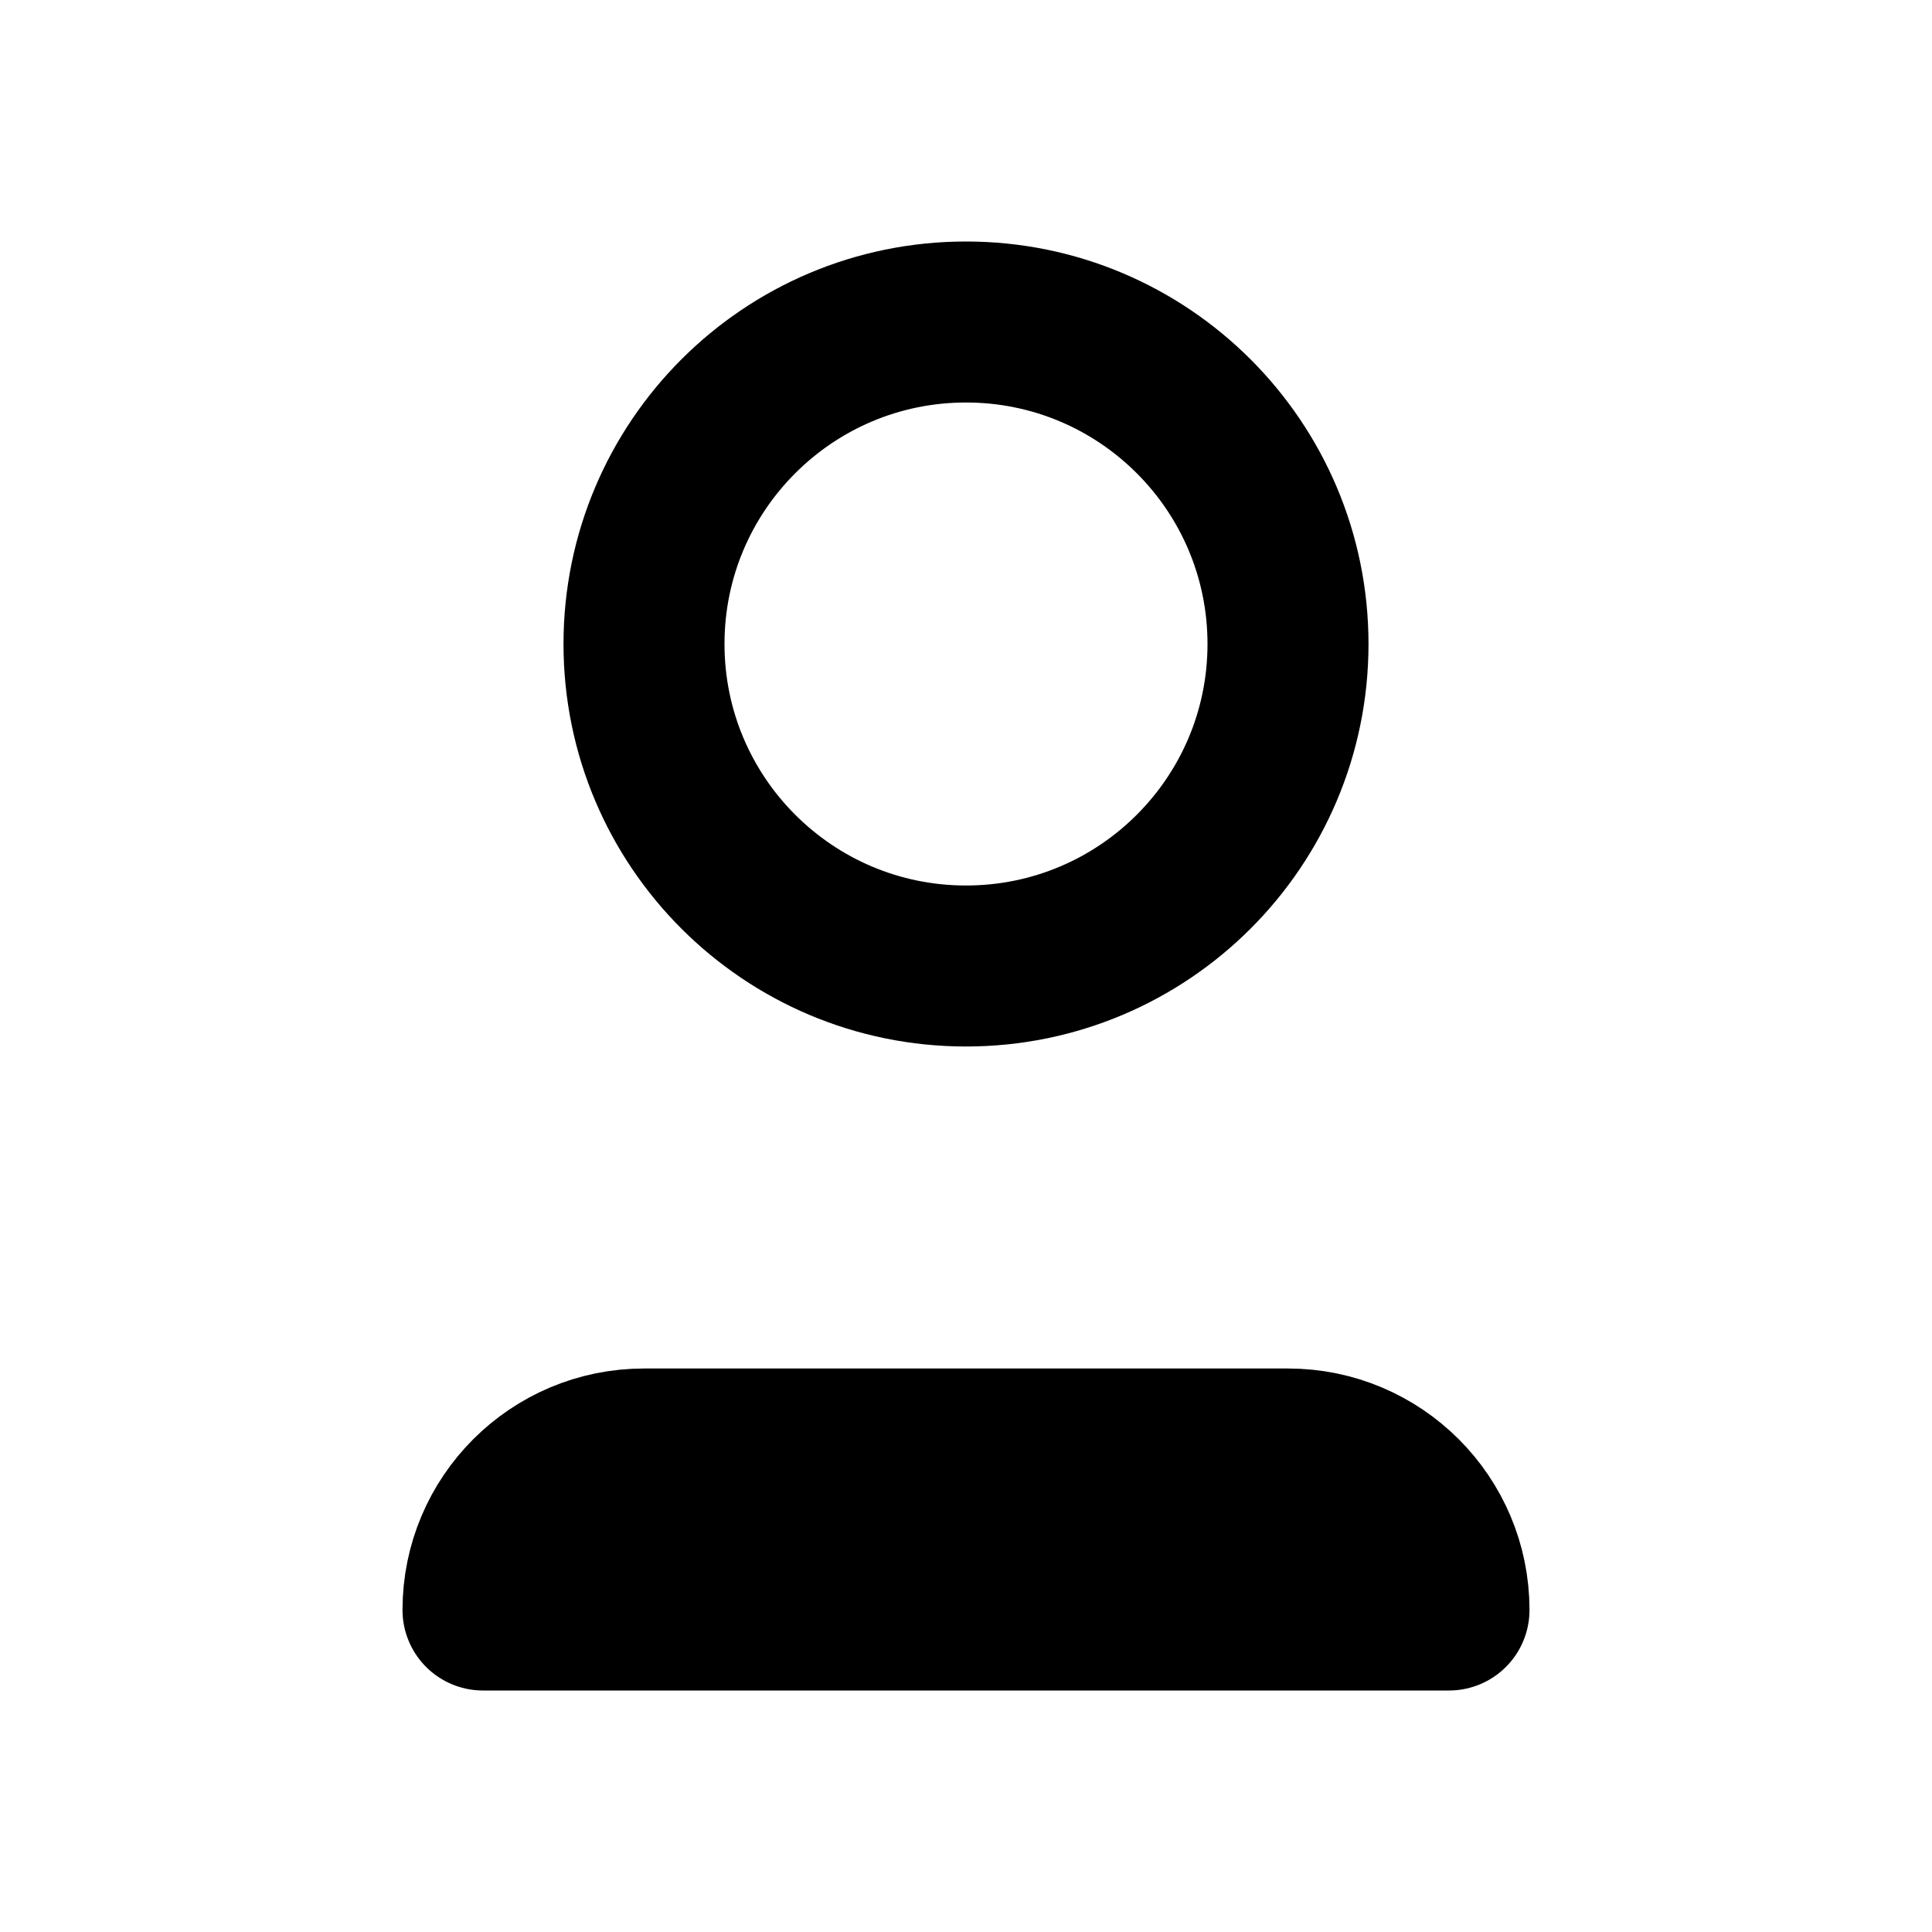
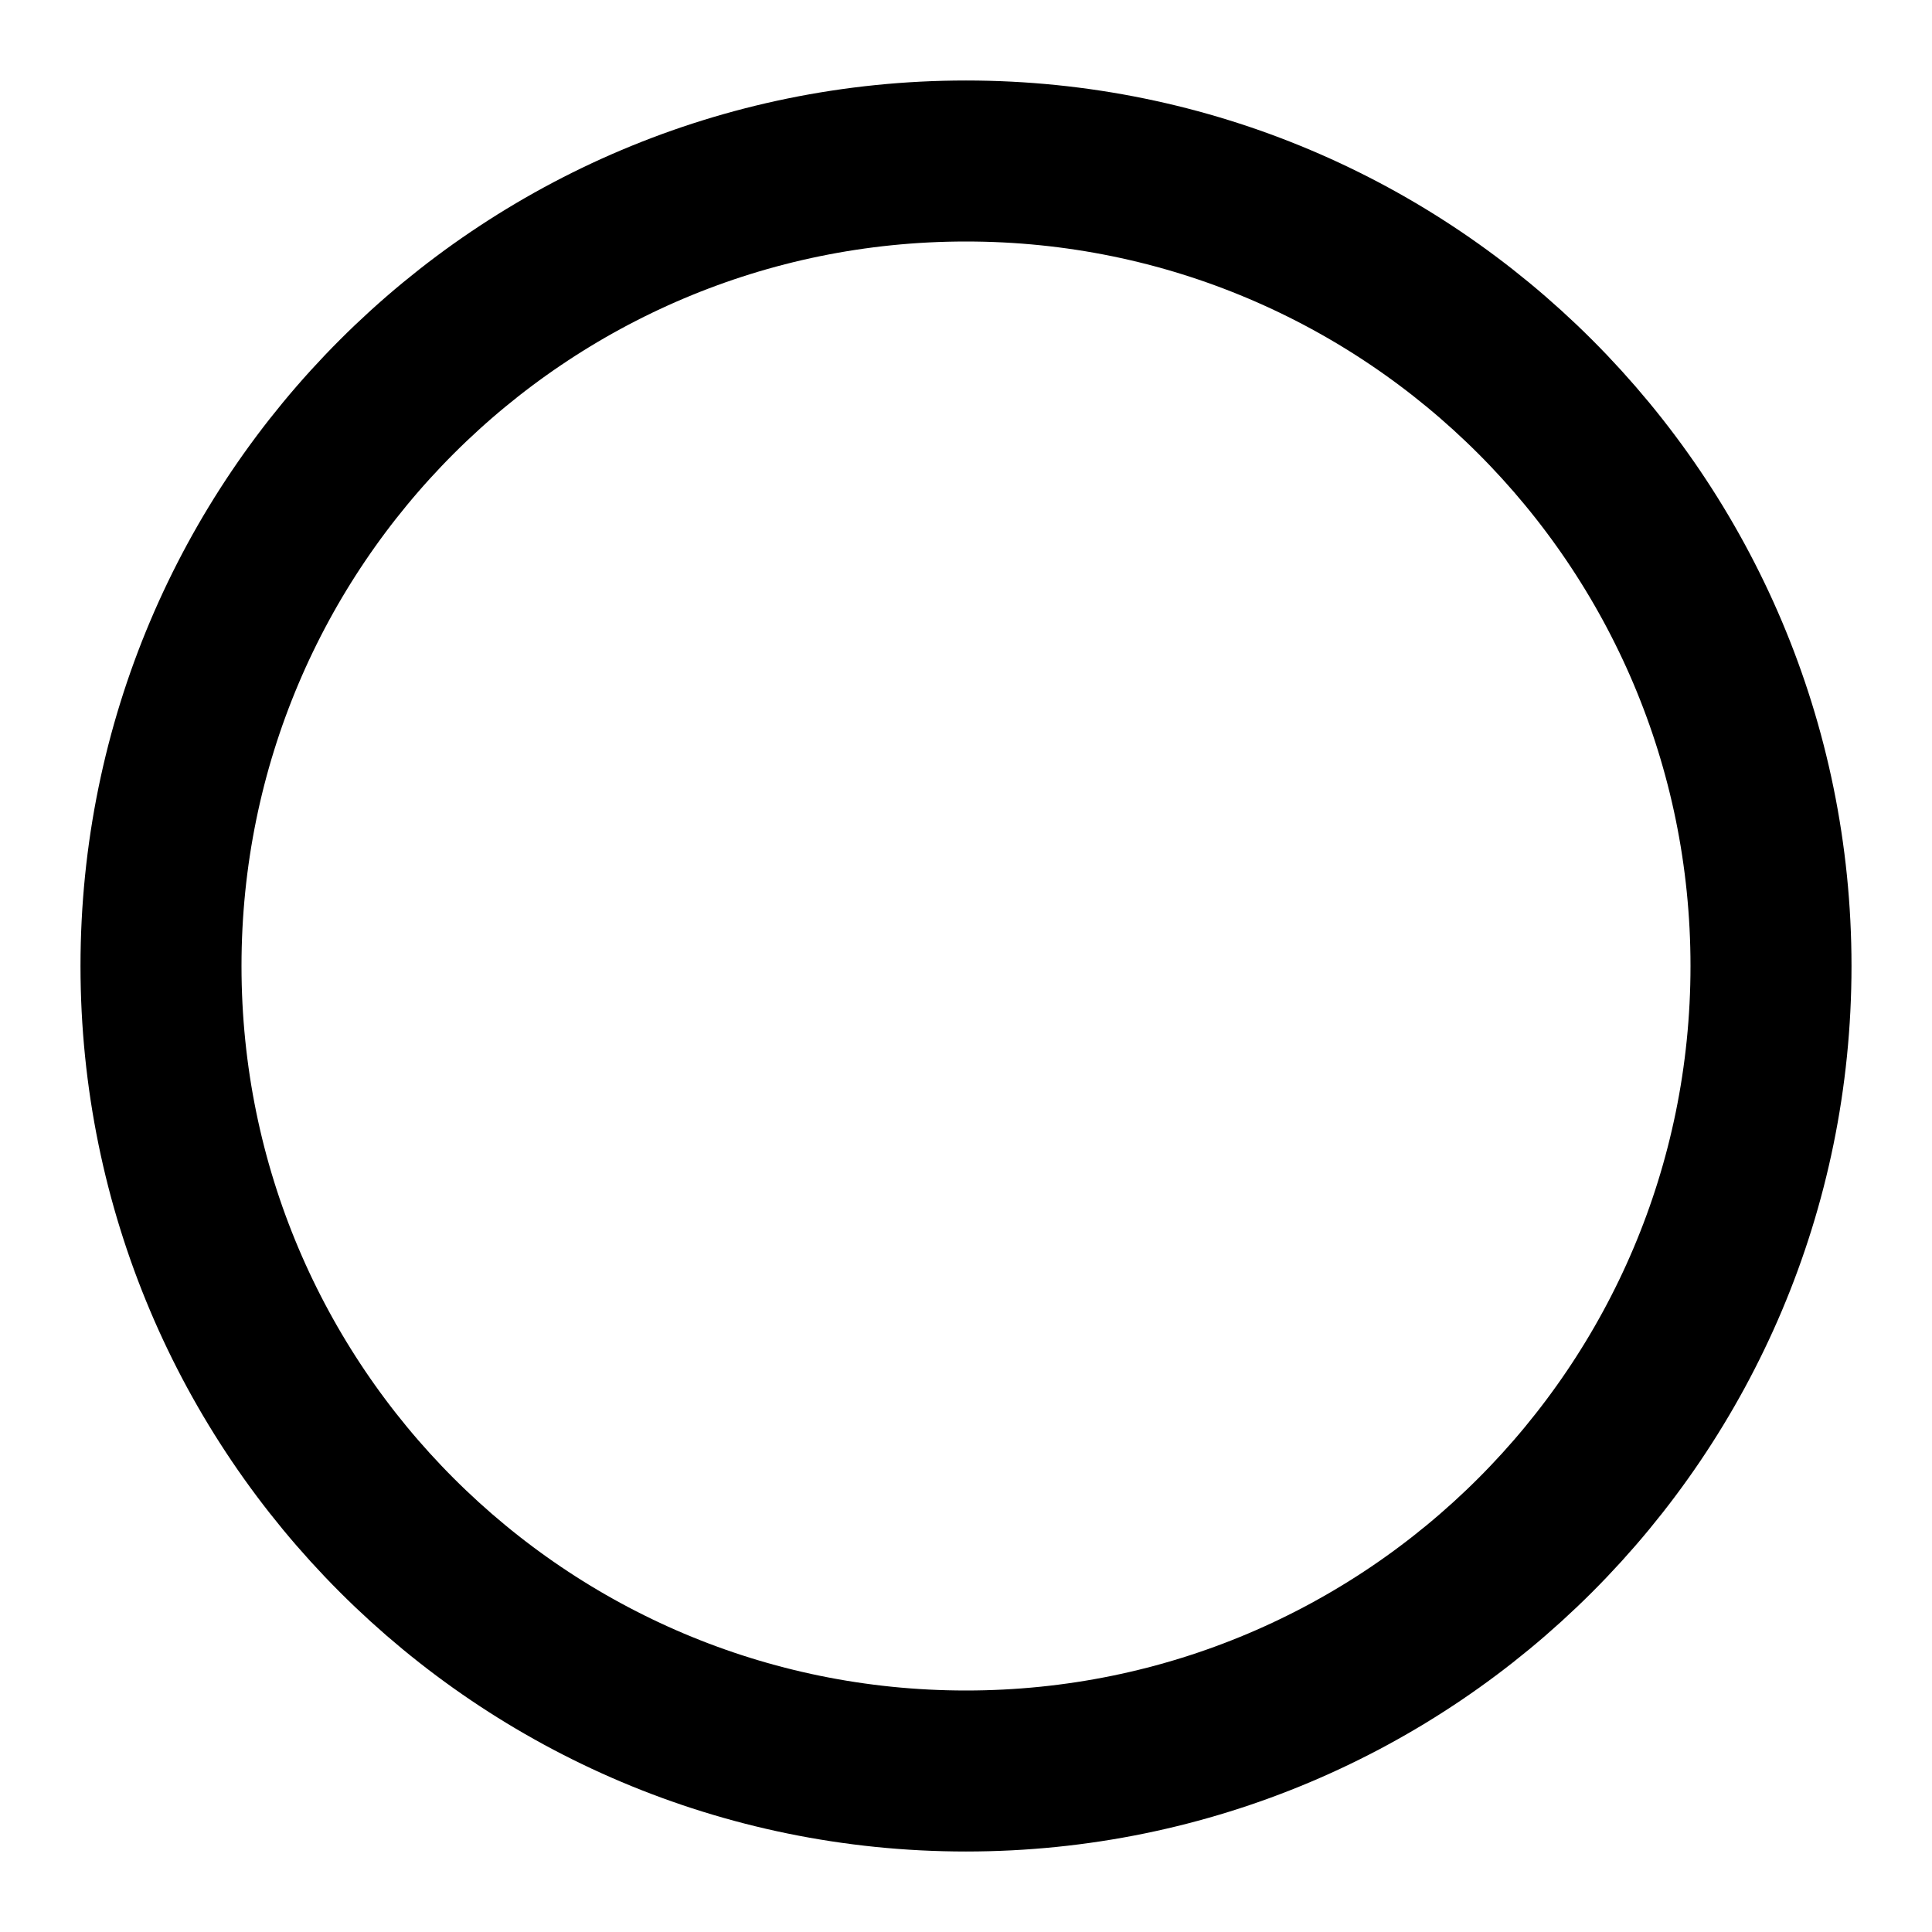
<svg xmlns="http://www.w3.org/2000/svg" viewBox="0 0 24 24" fill="none" stroke="currentColor" stroke-width="2" stroke-linecap="round" stroke-linejoin="round" aria-hidden="true" focusable="false">
-   <circle cx="12" cy="8" r="4" />
-   <path d="M6 20h12a2 2 0 0 0-2-2h-8a2 2 0 0 0-2 2" />
+   <circle cx="12" cy="12" r="10" />
</svg>
